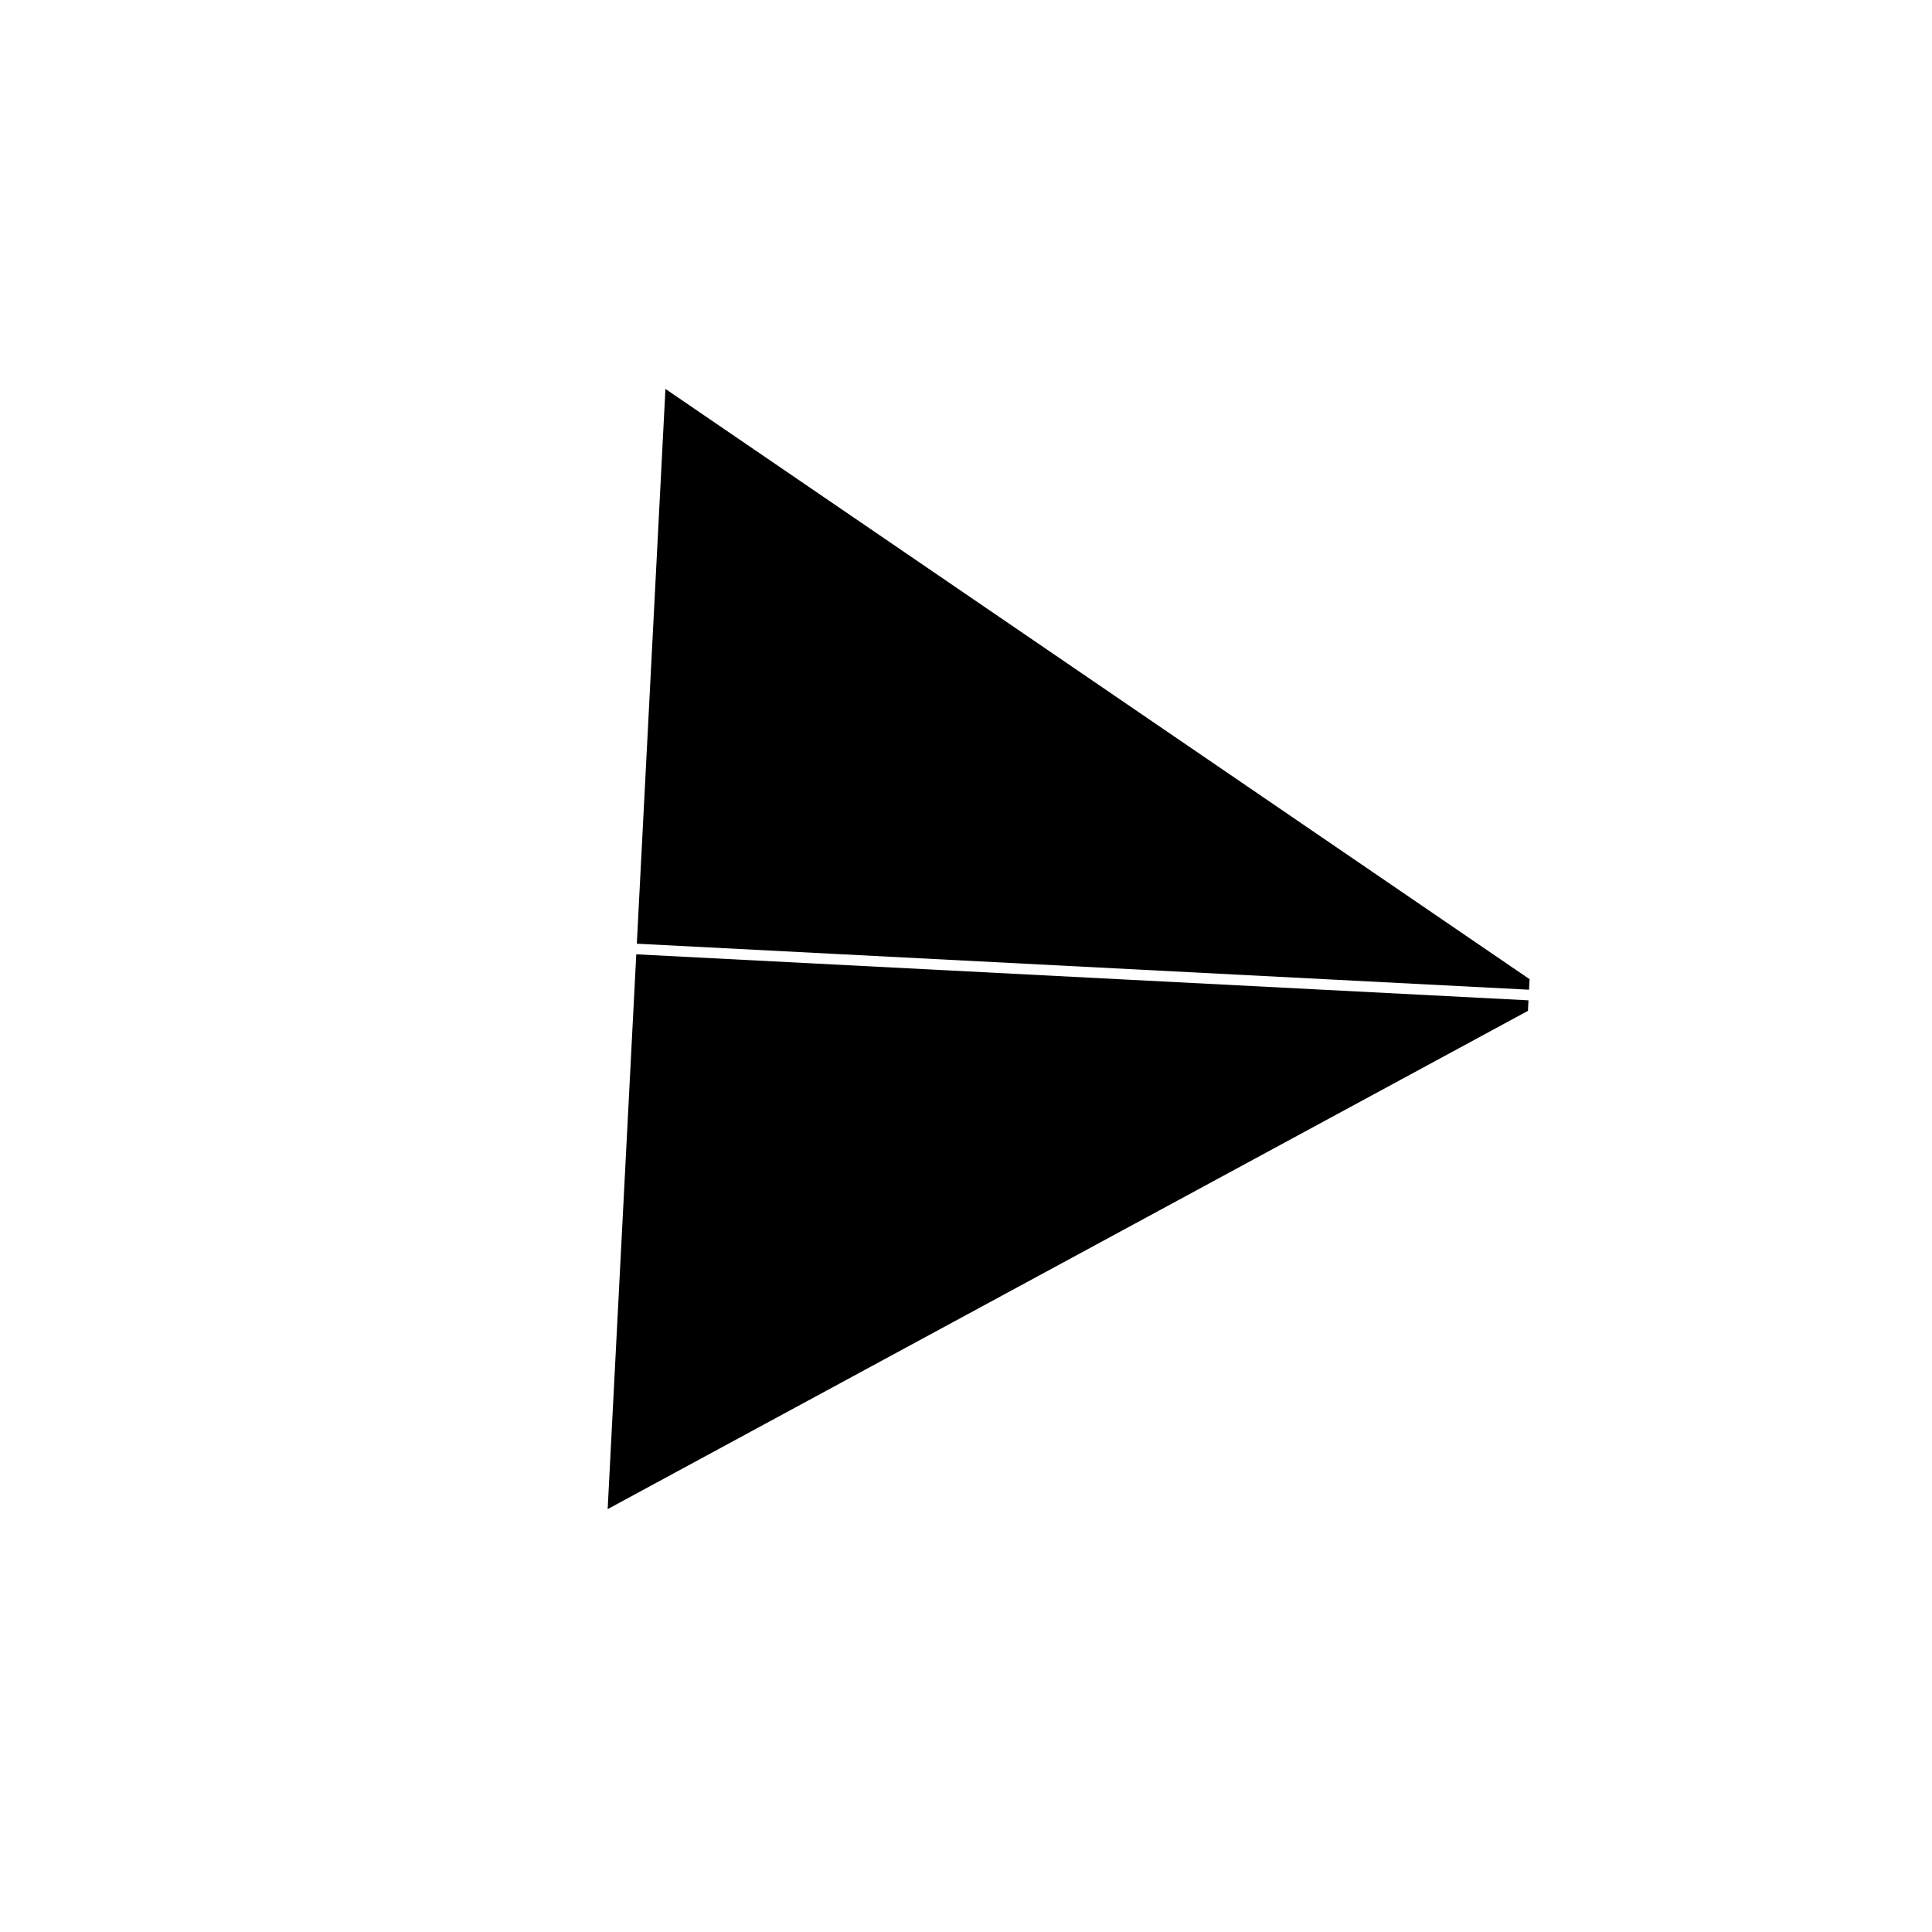
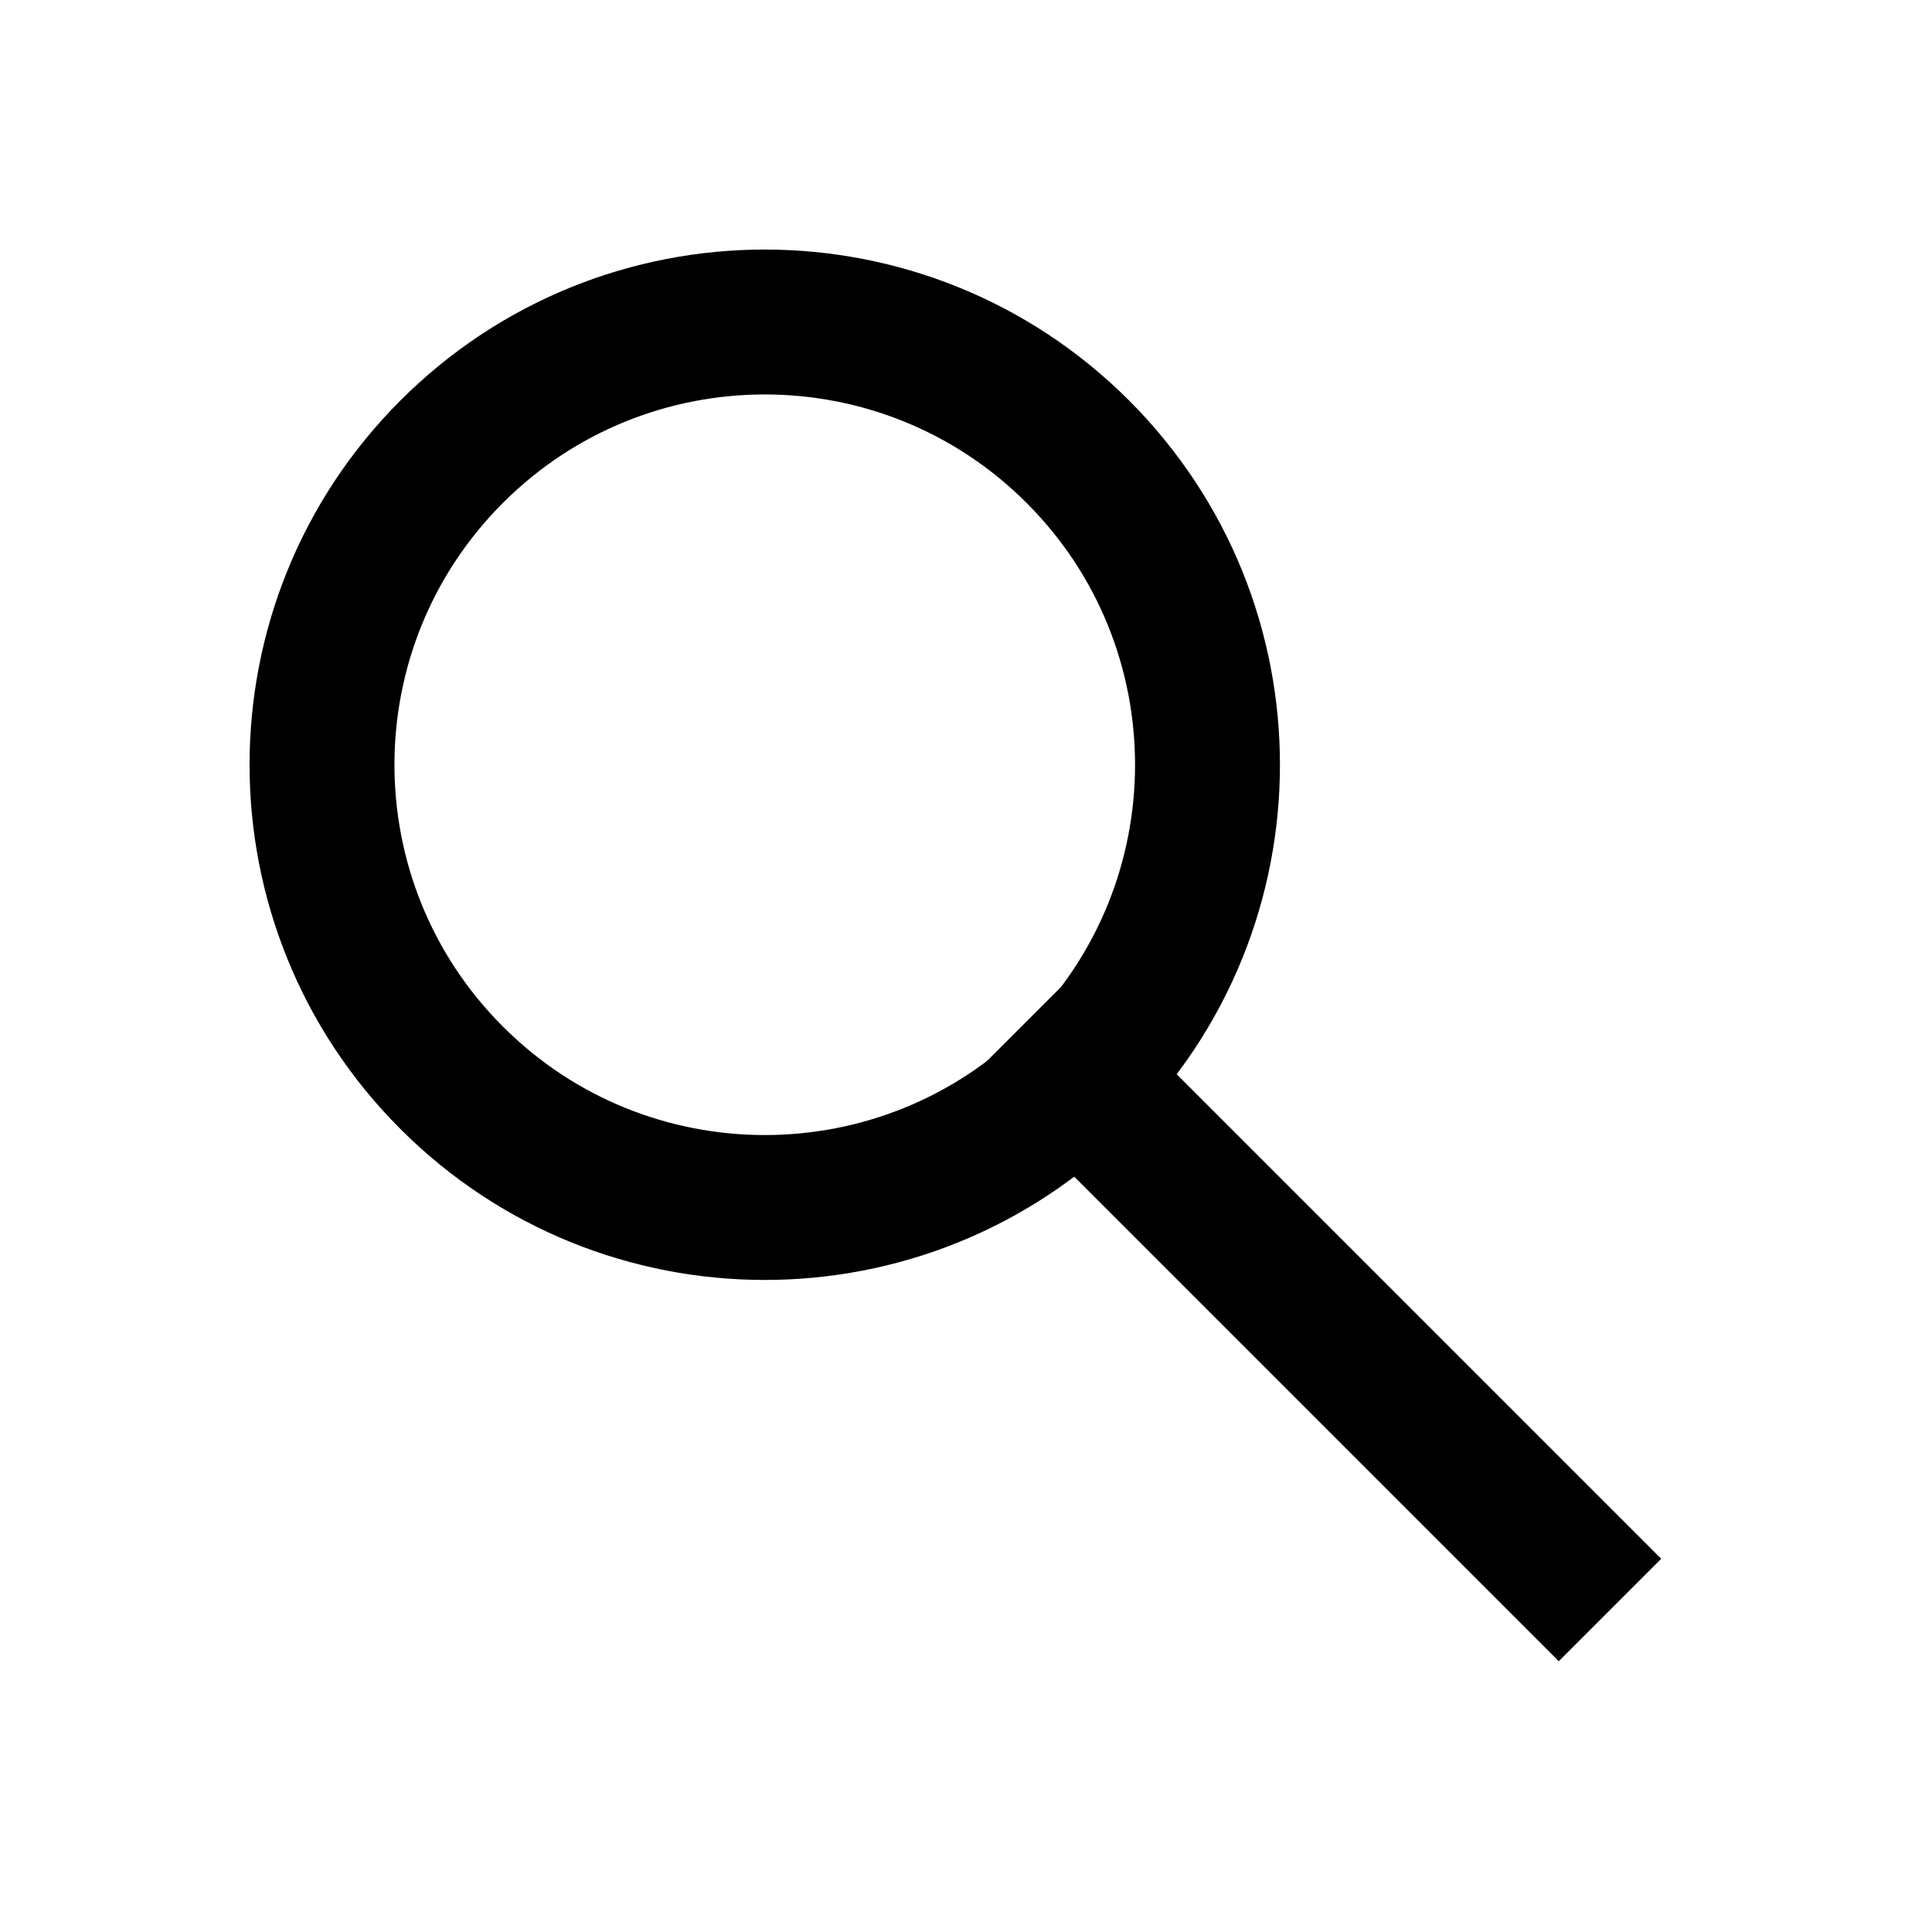
- <svg xmlns="http://www.w3.org/2000/svg" viewBox="0 0 24 24" id="playtopause" width="24px" height="24px">
-   <g id="group" transform="rotate(2.952065 12 12)">
-     <path id="path" d="M 7.902 5.033 L 7.902 11.934 L 19 11.934 L 19 11.803 L 7.902 5.033 M 7.902 12.066 L 7.902 18.967 L 19 12.197 L 19 12.066 L 7.902 12.066" fill="#000000" stroke-width="1" />
+ <svg xmlns="http://www.w3.org/2000/svg" viewBox="0 0 24 24" id="searchtoclose" width="24px" height="24px">
+   <g id="oval_container">
+     <path id="oval" d="M 13.389 13.389 C 15.537 11.241 15.537 7.759 13.389 5.611 C 11.241 3.463 7.759 3.463 5.611 5.611 C 3.463 7.759 3.463 11.241 5.611 13.389 C 7.759 15.537 11.241 15.537 13.389 13.389 Z" fill="none" stroke="#000000" stroke-width="1.8" />
  </g>
+   <path id="ne_stem" d="M 18 6 L 6 18" fill="none" stroke="#000000" stroke-width="1.8" stroke-dasharray="0,16.971" stroke-dashoffset="16.971" />
+   <path id="nw_stem" d="M 6 6 L 20 20" fill="none" stroke="#000000" stroke-width="1.8" stroke-dasharray="10.295,9.504" stroke-dashoffset="10.295" />
</svg>
